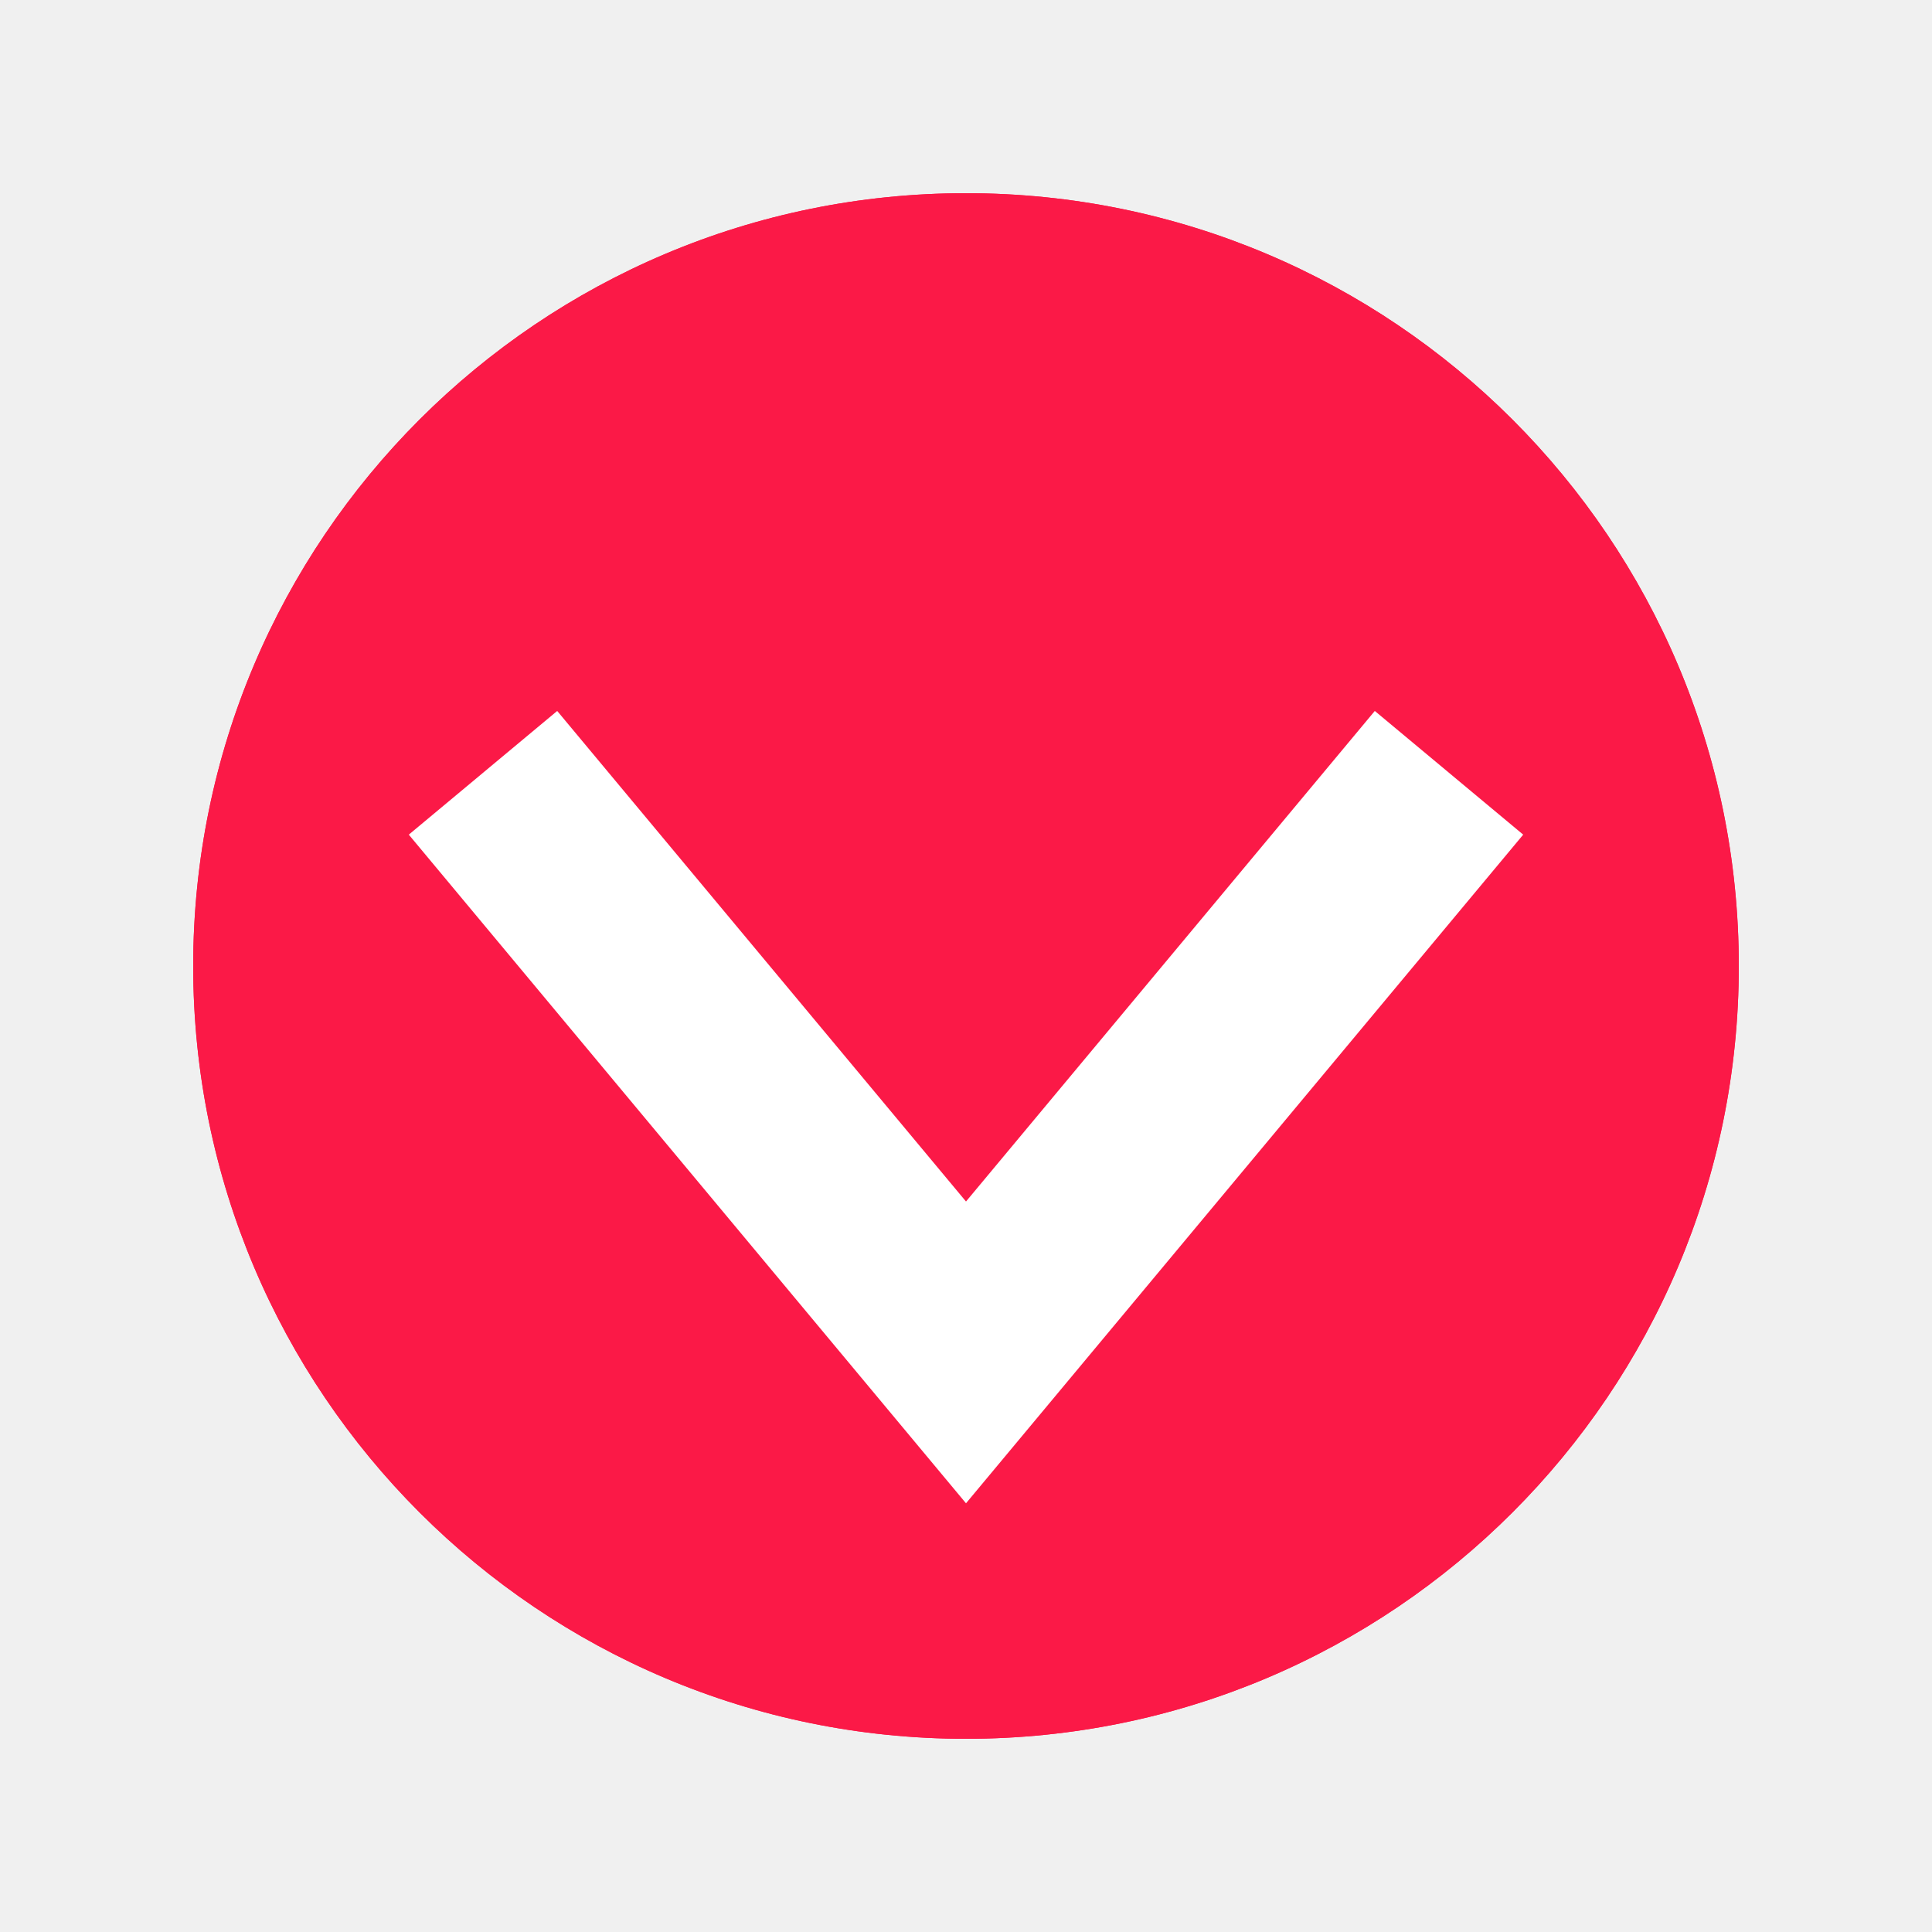
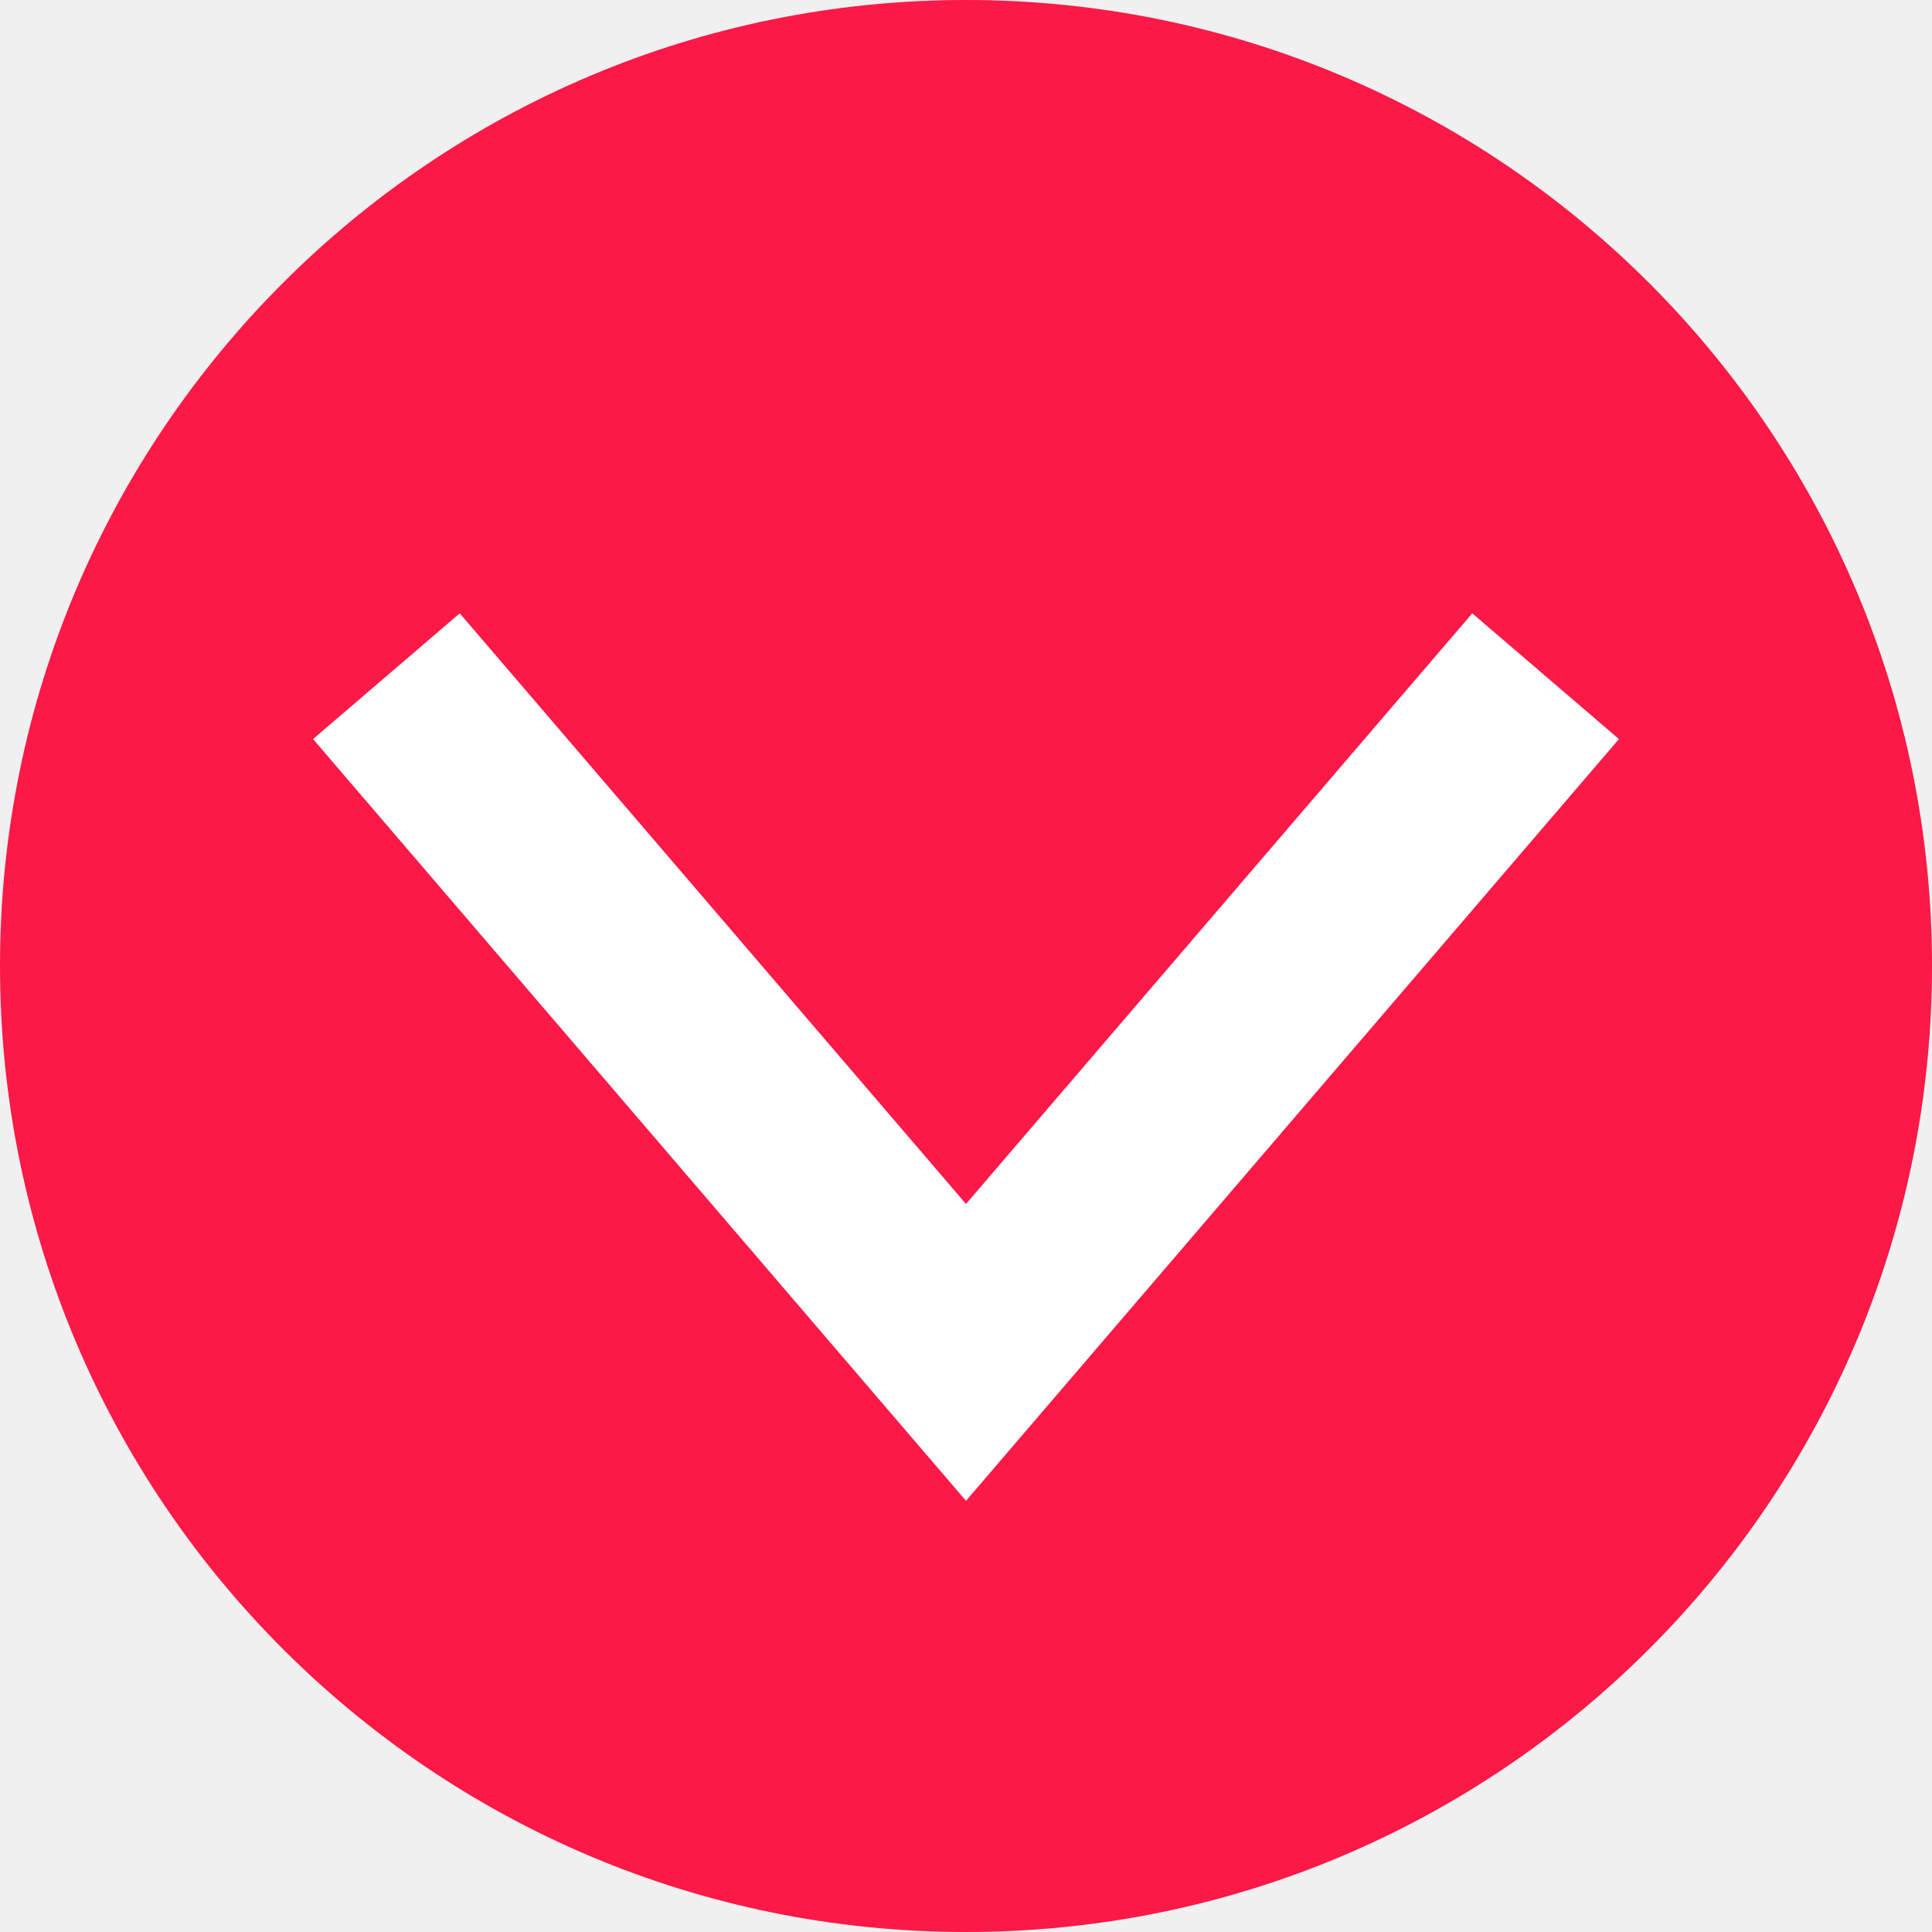
- <svg xmlns="http://www.w3.org/2000/svg" height="100" width="100">
-   <circle cx="50" cy="50" r="40" fill="#fb1947" />
-   <circle cx="50" cy="50" r="40" fill="#fb1947" />
-   <polyline points="25 40, 50 70,75 40" stroke="white" fill="transparent" stroke-width="10" />
+ <svg xmlns="http://www.w3.org/2000/svg" height="100" width="100" viewBox="0 0 100 100">
+   <circle cx="50" cy="50" r="50" fill="rgb(251,25,71)" />
+   <polyline points="20 35, 50 70,80 35" stroke="white" fill="transparent" stroke-width="10" />
</svg>
